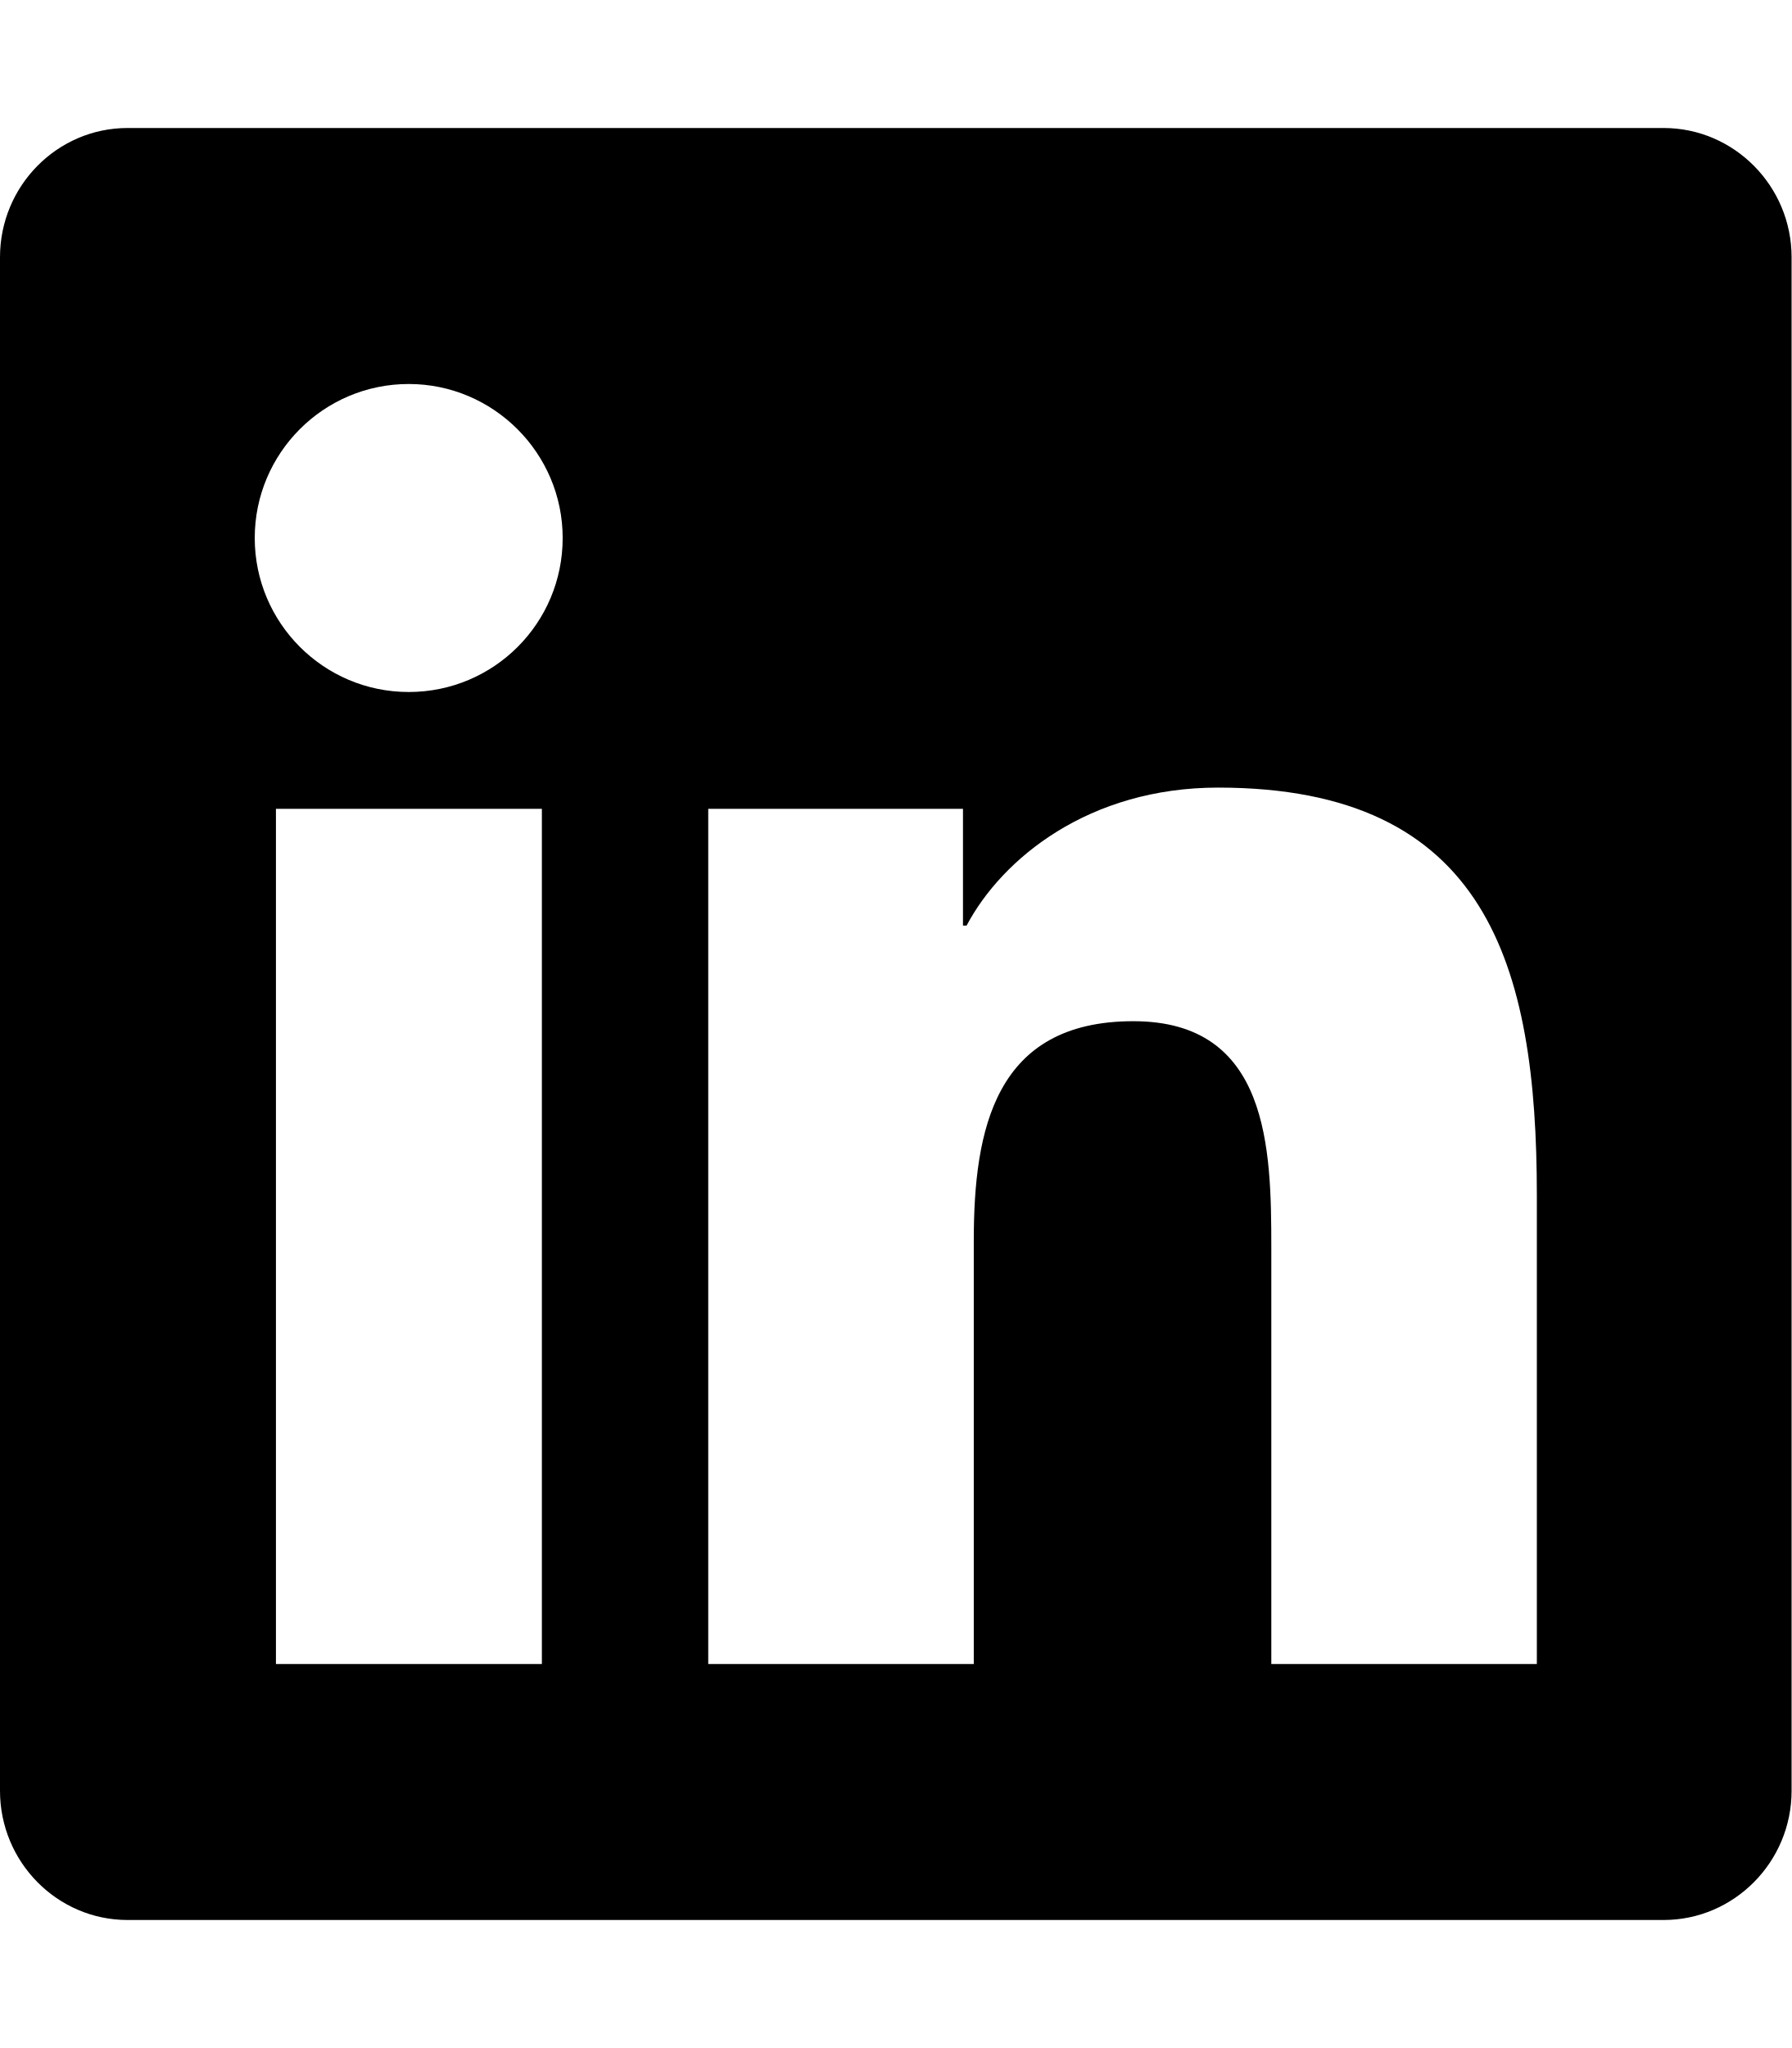
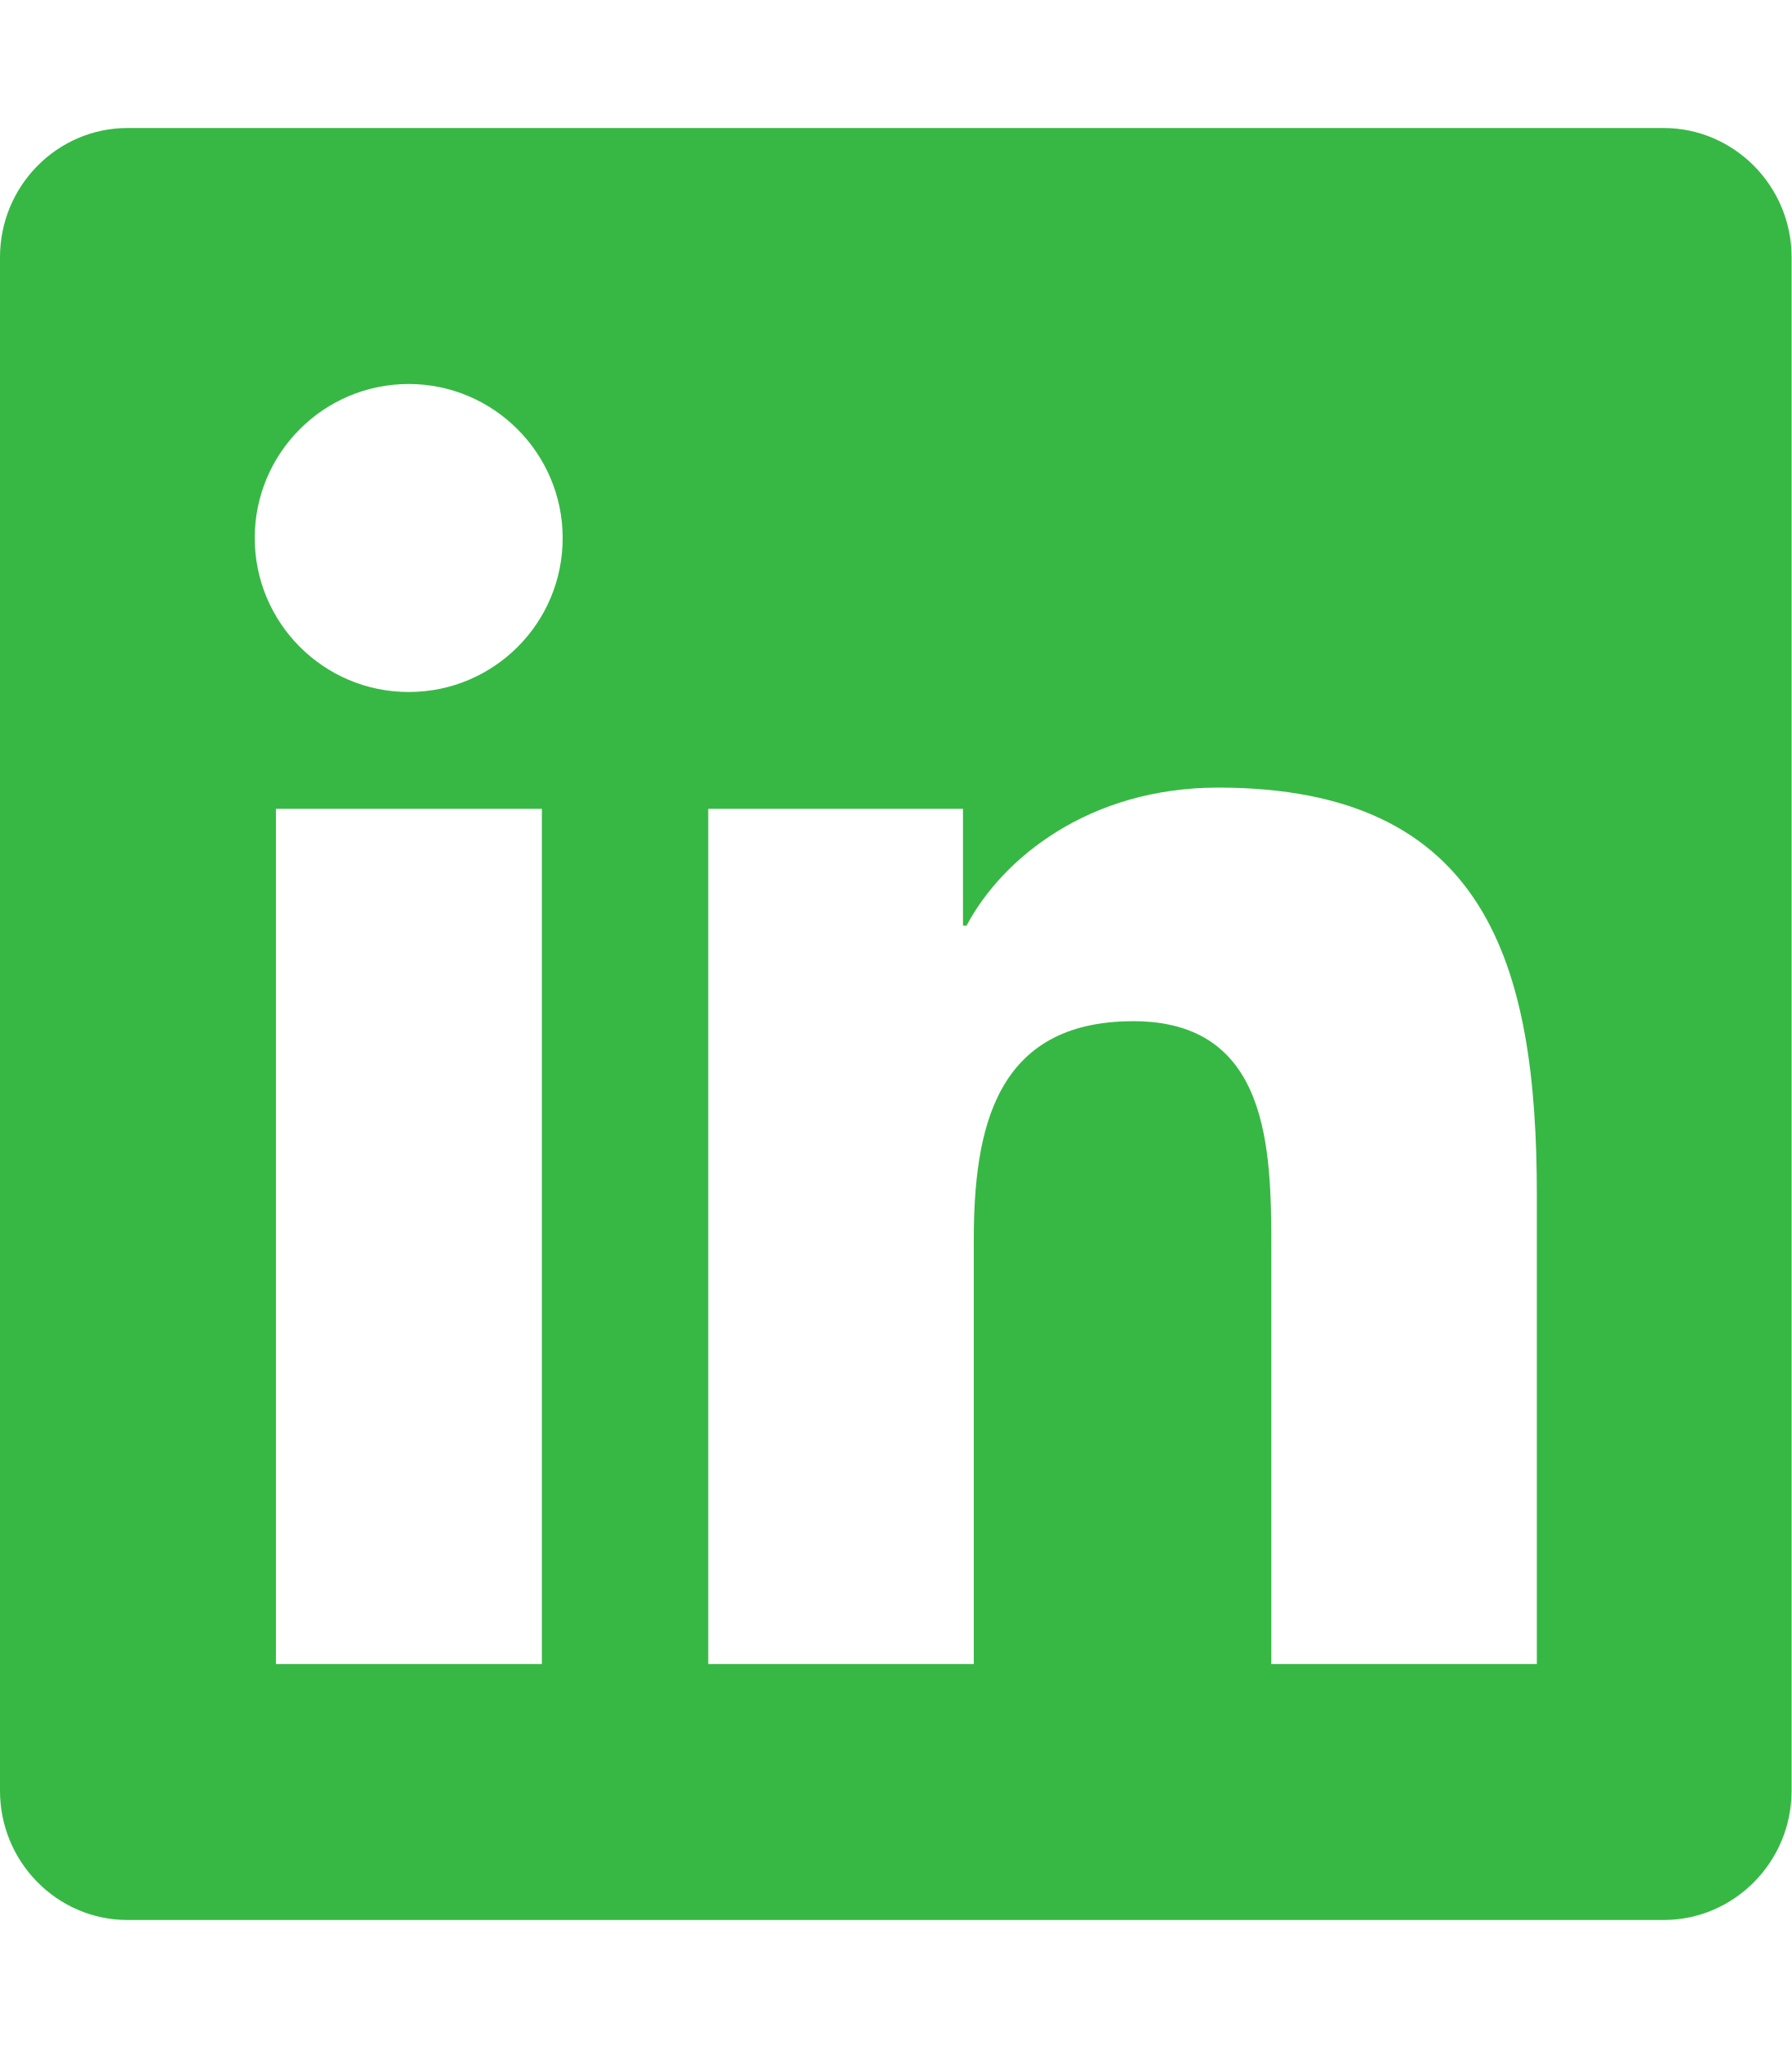
<svg xmlns="http://www.w3.org/2000/svg" aria-hidden="true" focusable="false" data-prefix="fab" data-icon="linkedin" class="svg-inline--fa fa-linkedin fa-w-14" role="img" viewBox="0 0 448 512">
-   <path fill="currentColor" d="M416 32H31.9C14.3 32 0 46.5 0 64.3v383.4C0 465.5 14.3 480 31.9 480H416c17.6 0 32-14.5 32-32.3V64.3c0-17.8-14.4-32.3-32-32.3zM135.4 416H69V202.2h66.5V416zm-33.2-243c-21.3 0-38.5-17.3-38.5-38.5S80.9 96 102.2 96c21.2 0 38.5 17.3 38.5 38.5 0 21.3-17.2 38.5-38.5 38.5zm282.1 243h-66.4V312c0-24.8-.5-56.7-34.5-56.7-34.6 0-39.9 27-39.9 54.9V416h-66.4V202.2h63.7v29.2h.9c8.9-16.8 30.6-34.5 62.9-34.5 67.2 0 79.7 44.3 79.7 101.9V416z" />
+   <path fill="#37b844" d="M416 32H31.9C14.3 32 0 46.5 0 64.3v383.4C0 465.5 14.3 480 31.9 480H416c17.6 0 32-14.5 32-32.3V64.3c0-17.8-14.4-32.3-32-32.3zM135.4 416H69V202.2h66.5V416zm-33.2-243c-21.3 0-38.5-17.3-38.5-38.5S80.9 96 102.2 96c21.2 0 38.5 17.3 38.5 38.5 0 21.3-17.2 38.5-38.5 38.5zm282.1 243h-66.4V312c0-24.8-.5-56.7-34.5-56.7-34.6 0-39.9 27-39.9 54.9V416h-66.4V202.2h63.7v29.2h.9c8.9-16.8 30.6-34.5 62.9-34.5 67.2 0 79.7 44.3 79.7 101.9V416z" />
</svg>
